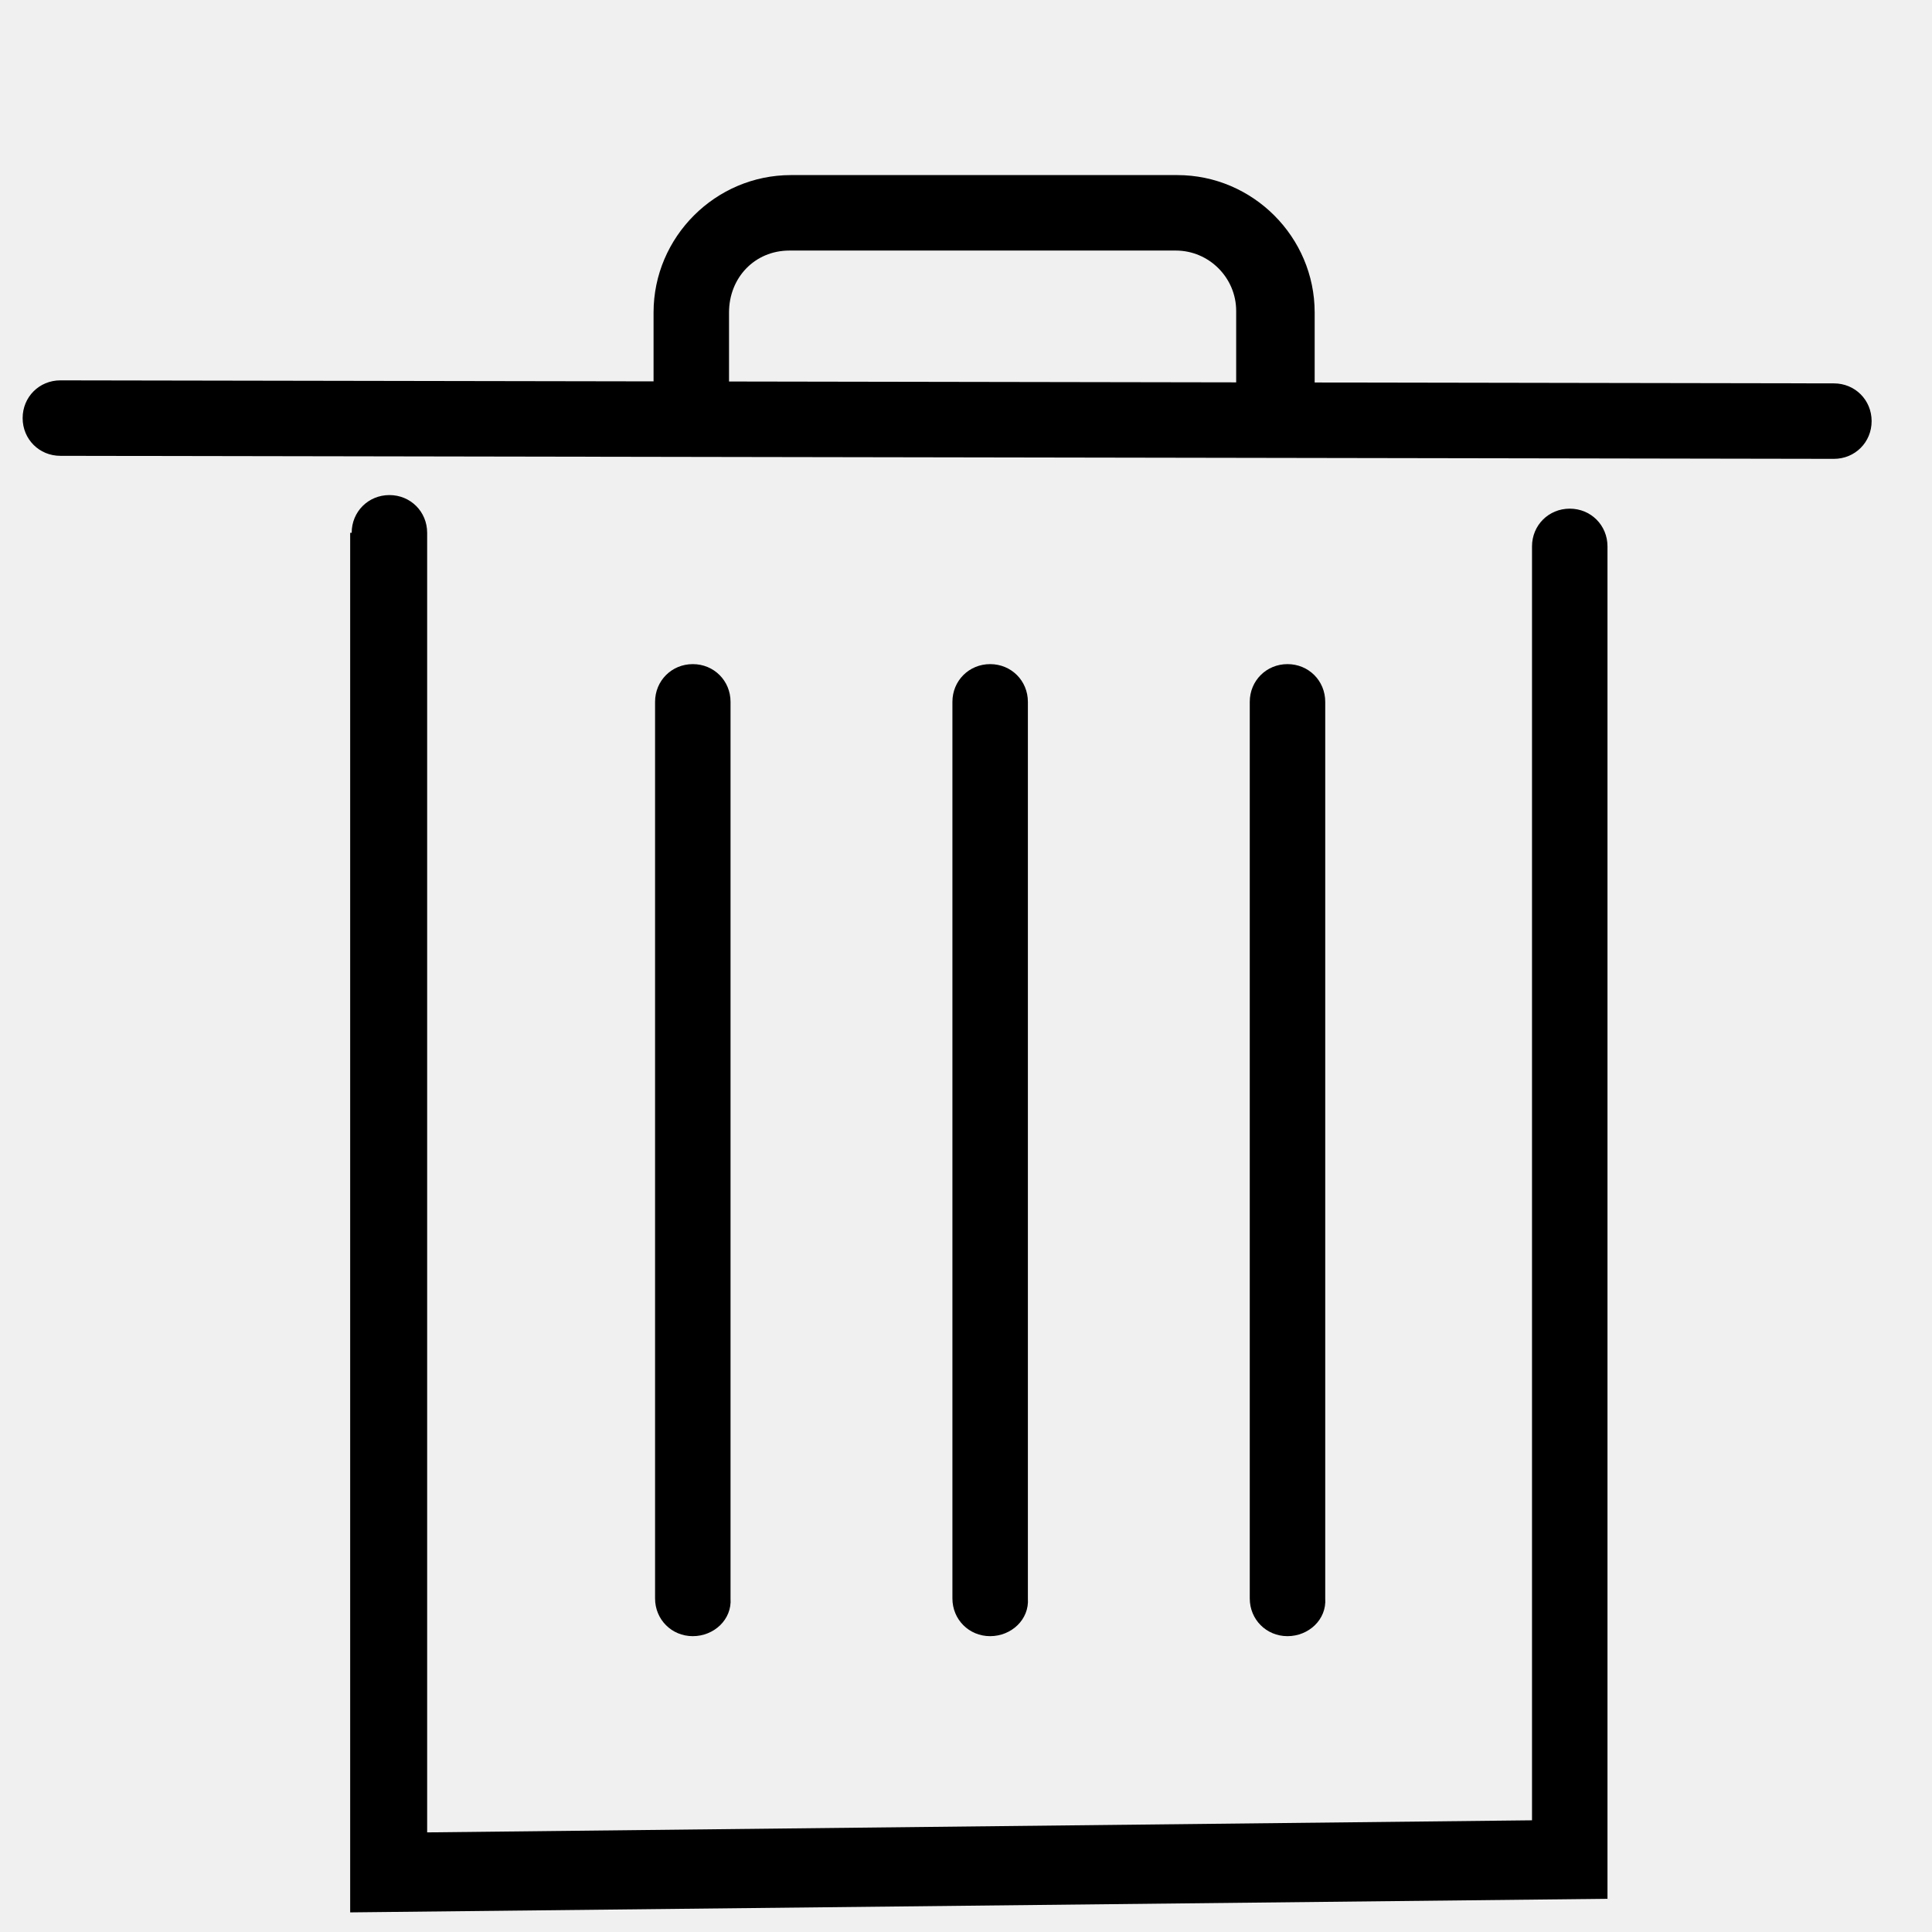
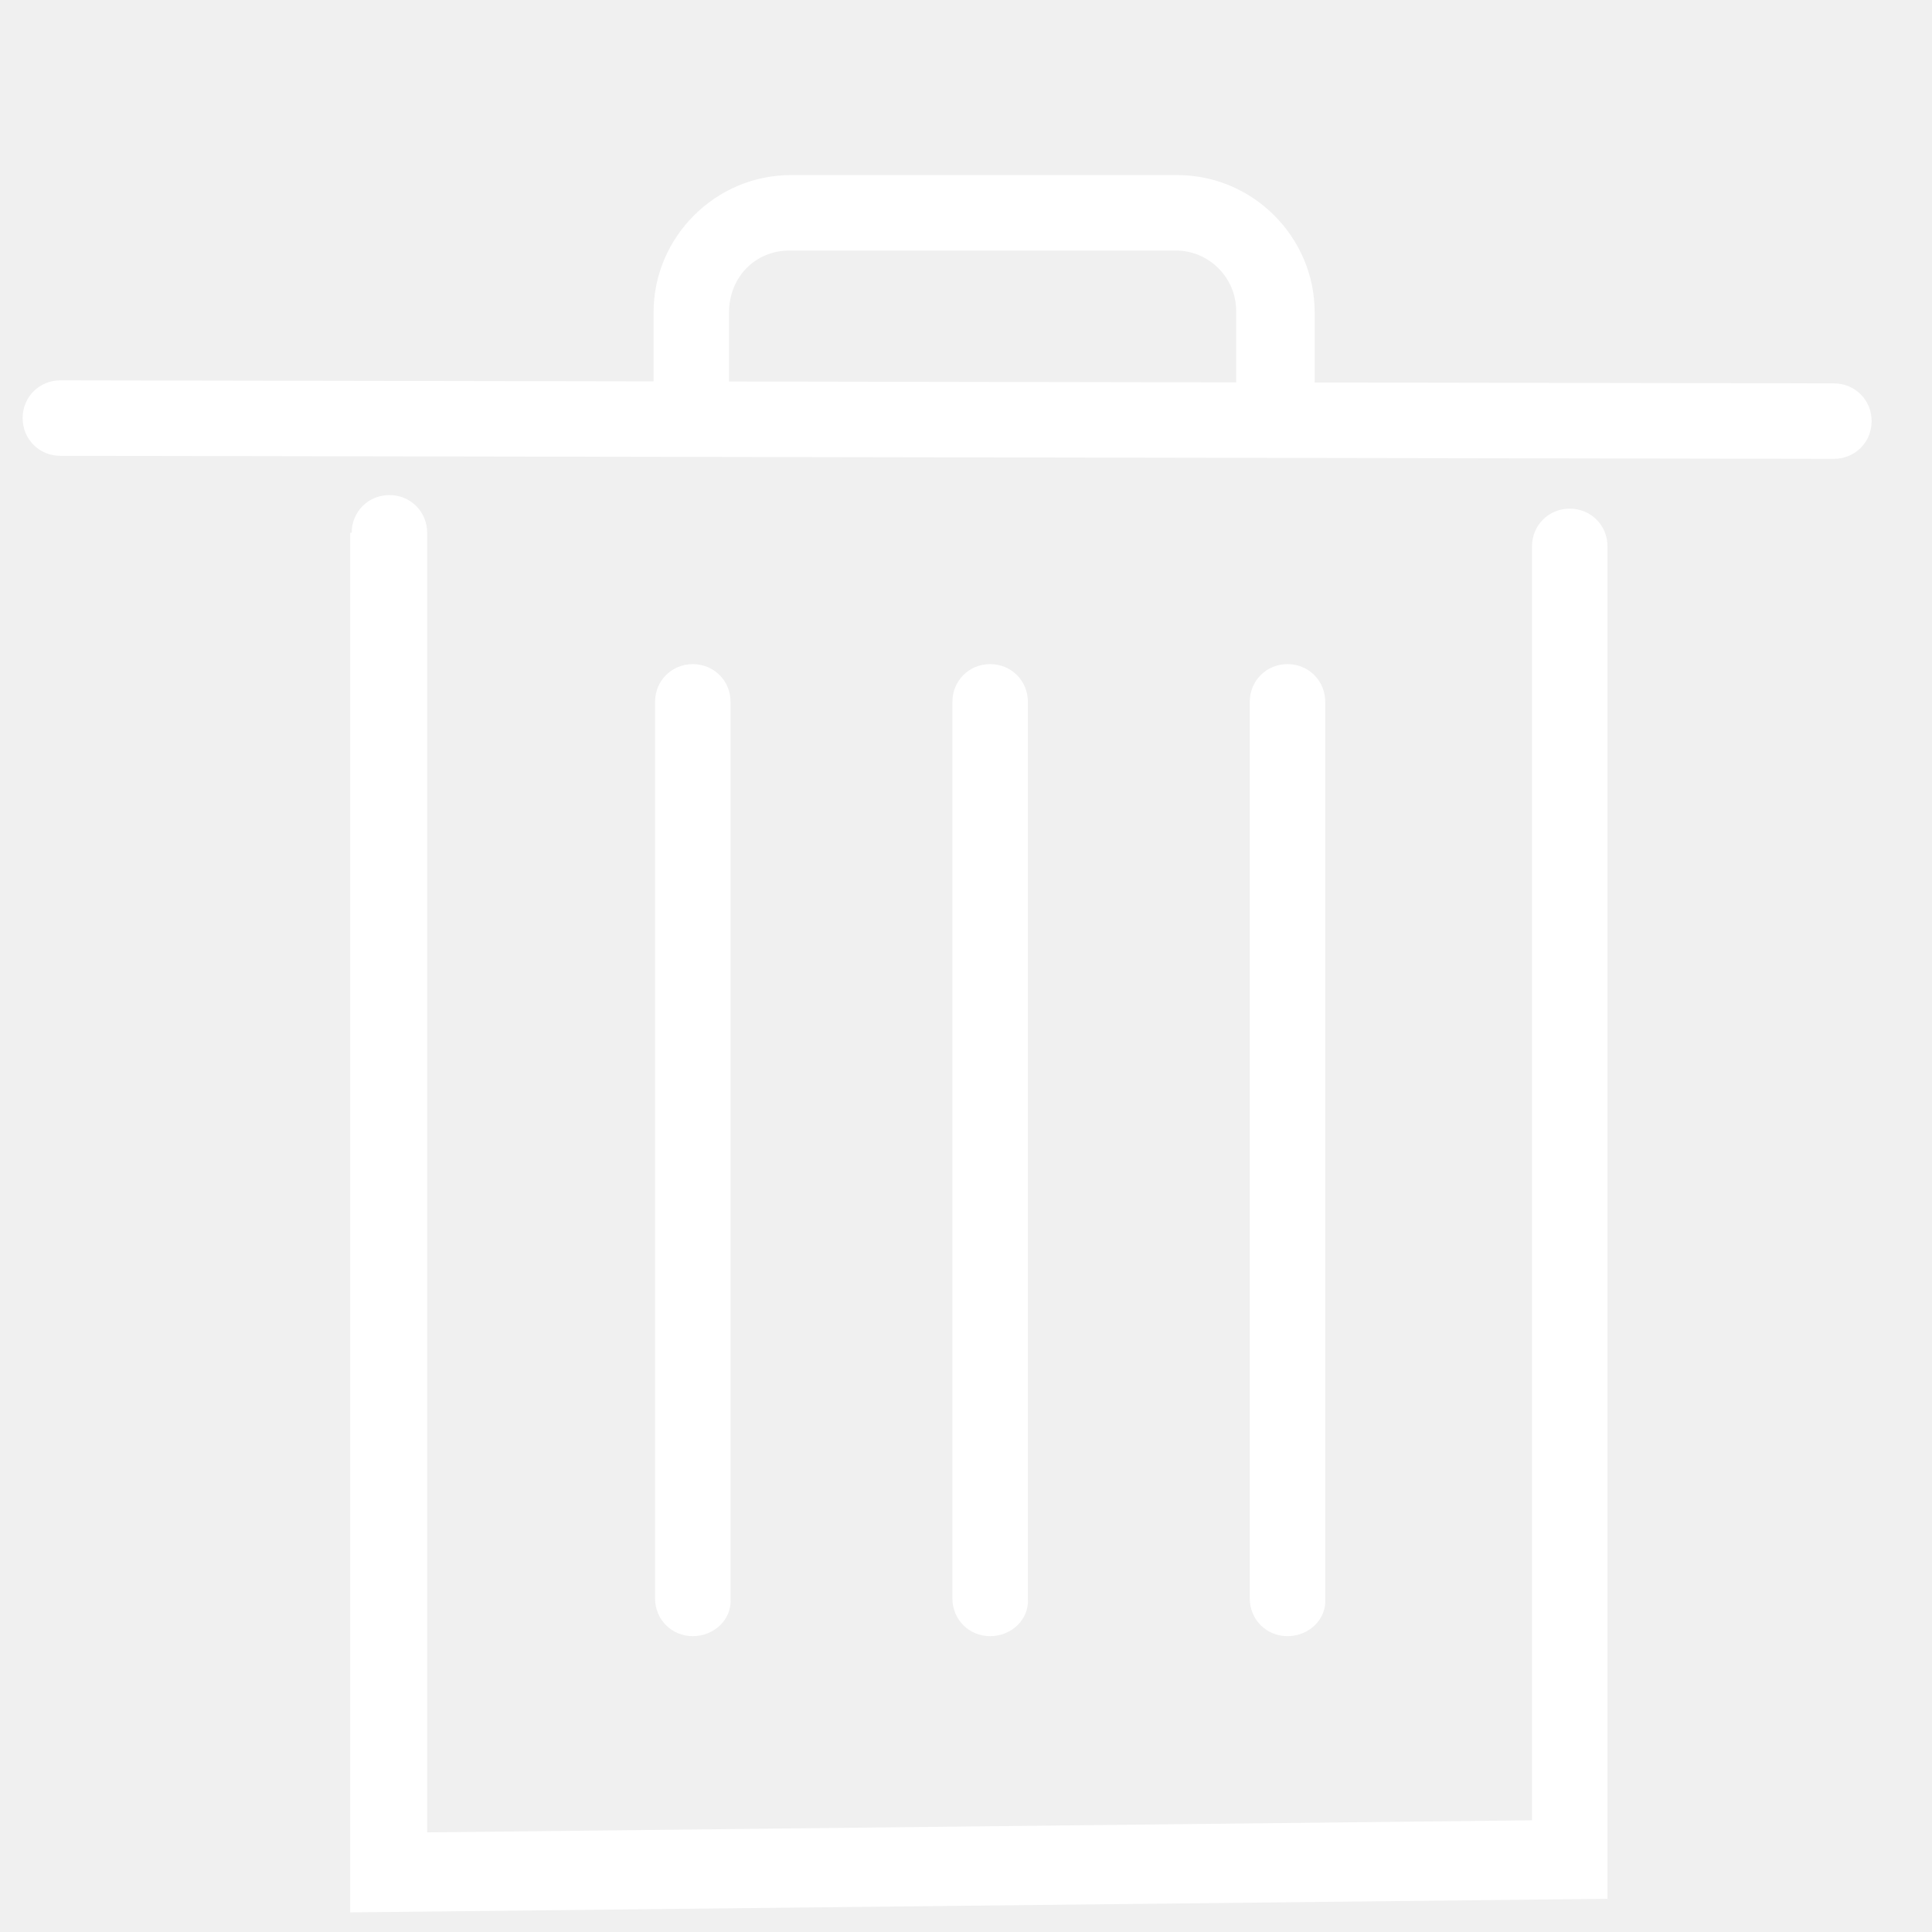
- <svg xmlns="http://www.w3.org/2000/svg" width="800px" height="800px" viewBox="0 0 1024 1024" fill="#000000" class="icon" version="1.1">
+ <svg xmlns="http://www.w3.org/2000/svg" width="800px" height="800px" viewBox="0 0 1024 1024" fill="#fff" class="icon" version="1.1">
  <path d="M32 241.6c-11.2 0-20-8.8-20-20s8.8-20 20-20l940 1.6c11.2 0 20 8.8 20 20s-8.8 20-20 20L32 241.6zM186.4 282.4c0-11.2 8.8-20 20-20s20 8.8 20 20v688.8l585.6-6.4V289.6c0-11.2 8.8-20 20-20s20 8.8 20 20v716.8l-666.4 7.2V282.4z" fill="" />
  <path d="M682.4 867.2c-11.2 0-20-8.8-20-20V372c0-11.2 8.8-20 20-20s20 8.8 20 20v475.2c0.8 11.2-8.8 20-20 20zM367.2 867.2c-11.2 0-20-8.8-20-20V372c0-11.2 8.8-20 20-20s20 8.8 20 20v475.2c0.8 11.2-8.8 20-20 20zM524.8 867.2c-11.2 0-20-8.8-20-20V372c0-11.2 8.8-20 20-20s20 8.8 20 20v475.2c0.8 11.2-8.8 20-20 20zM655.2 213.6v-48.8c0-17.6-14.4-32-32-32H418.4c-18.4 0-32 14.4-32 32.8V208h-40v-42.4c0-40 32.8-72.8 72.8-72.8H624c40 0 72.8 32.8 72.8 72.8v48.8h-41.6z" fill="" />
</svg>
